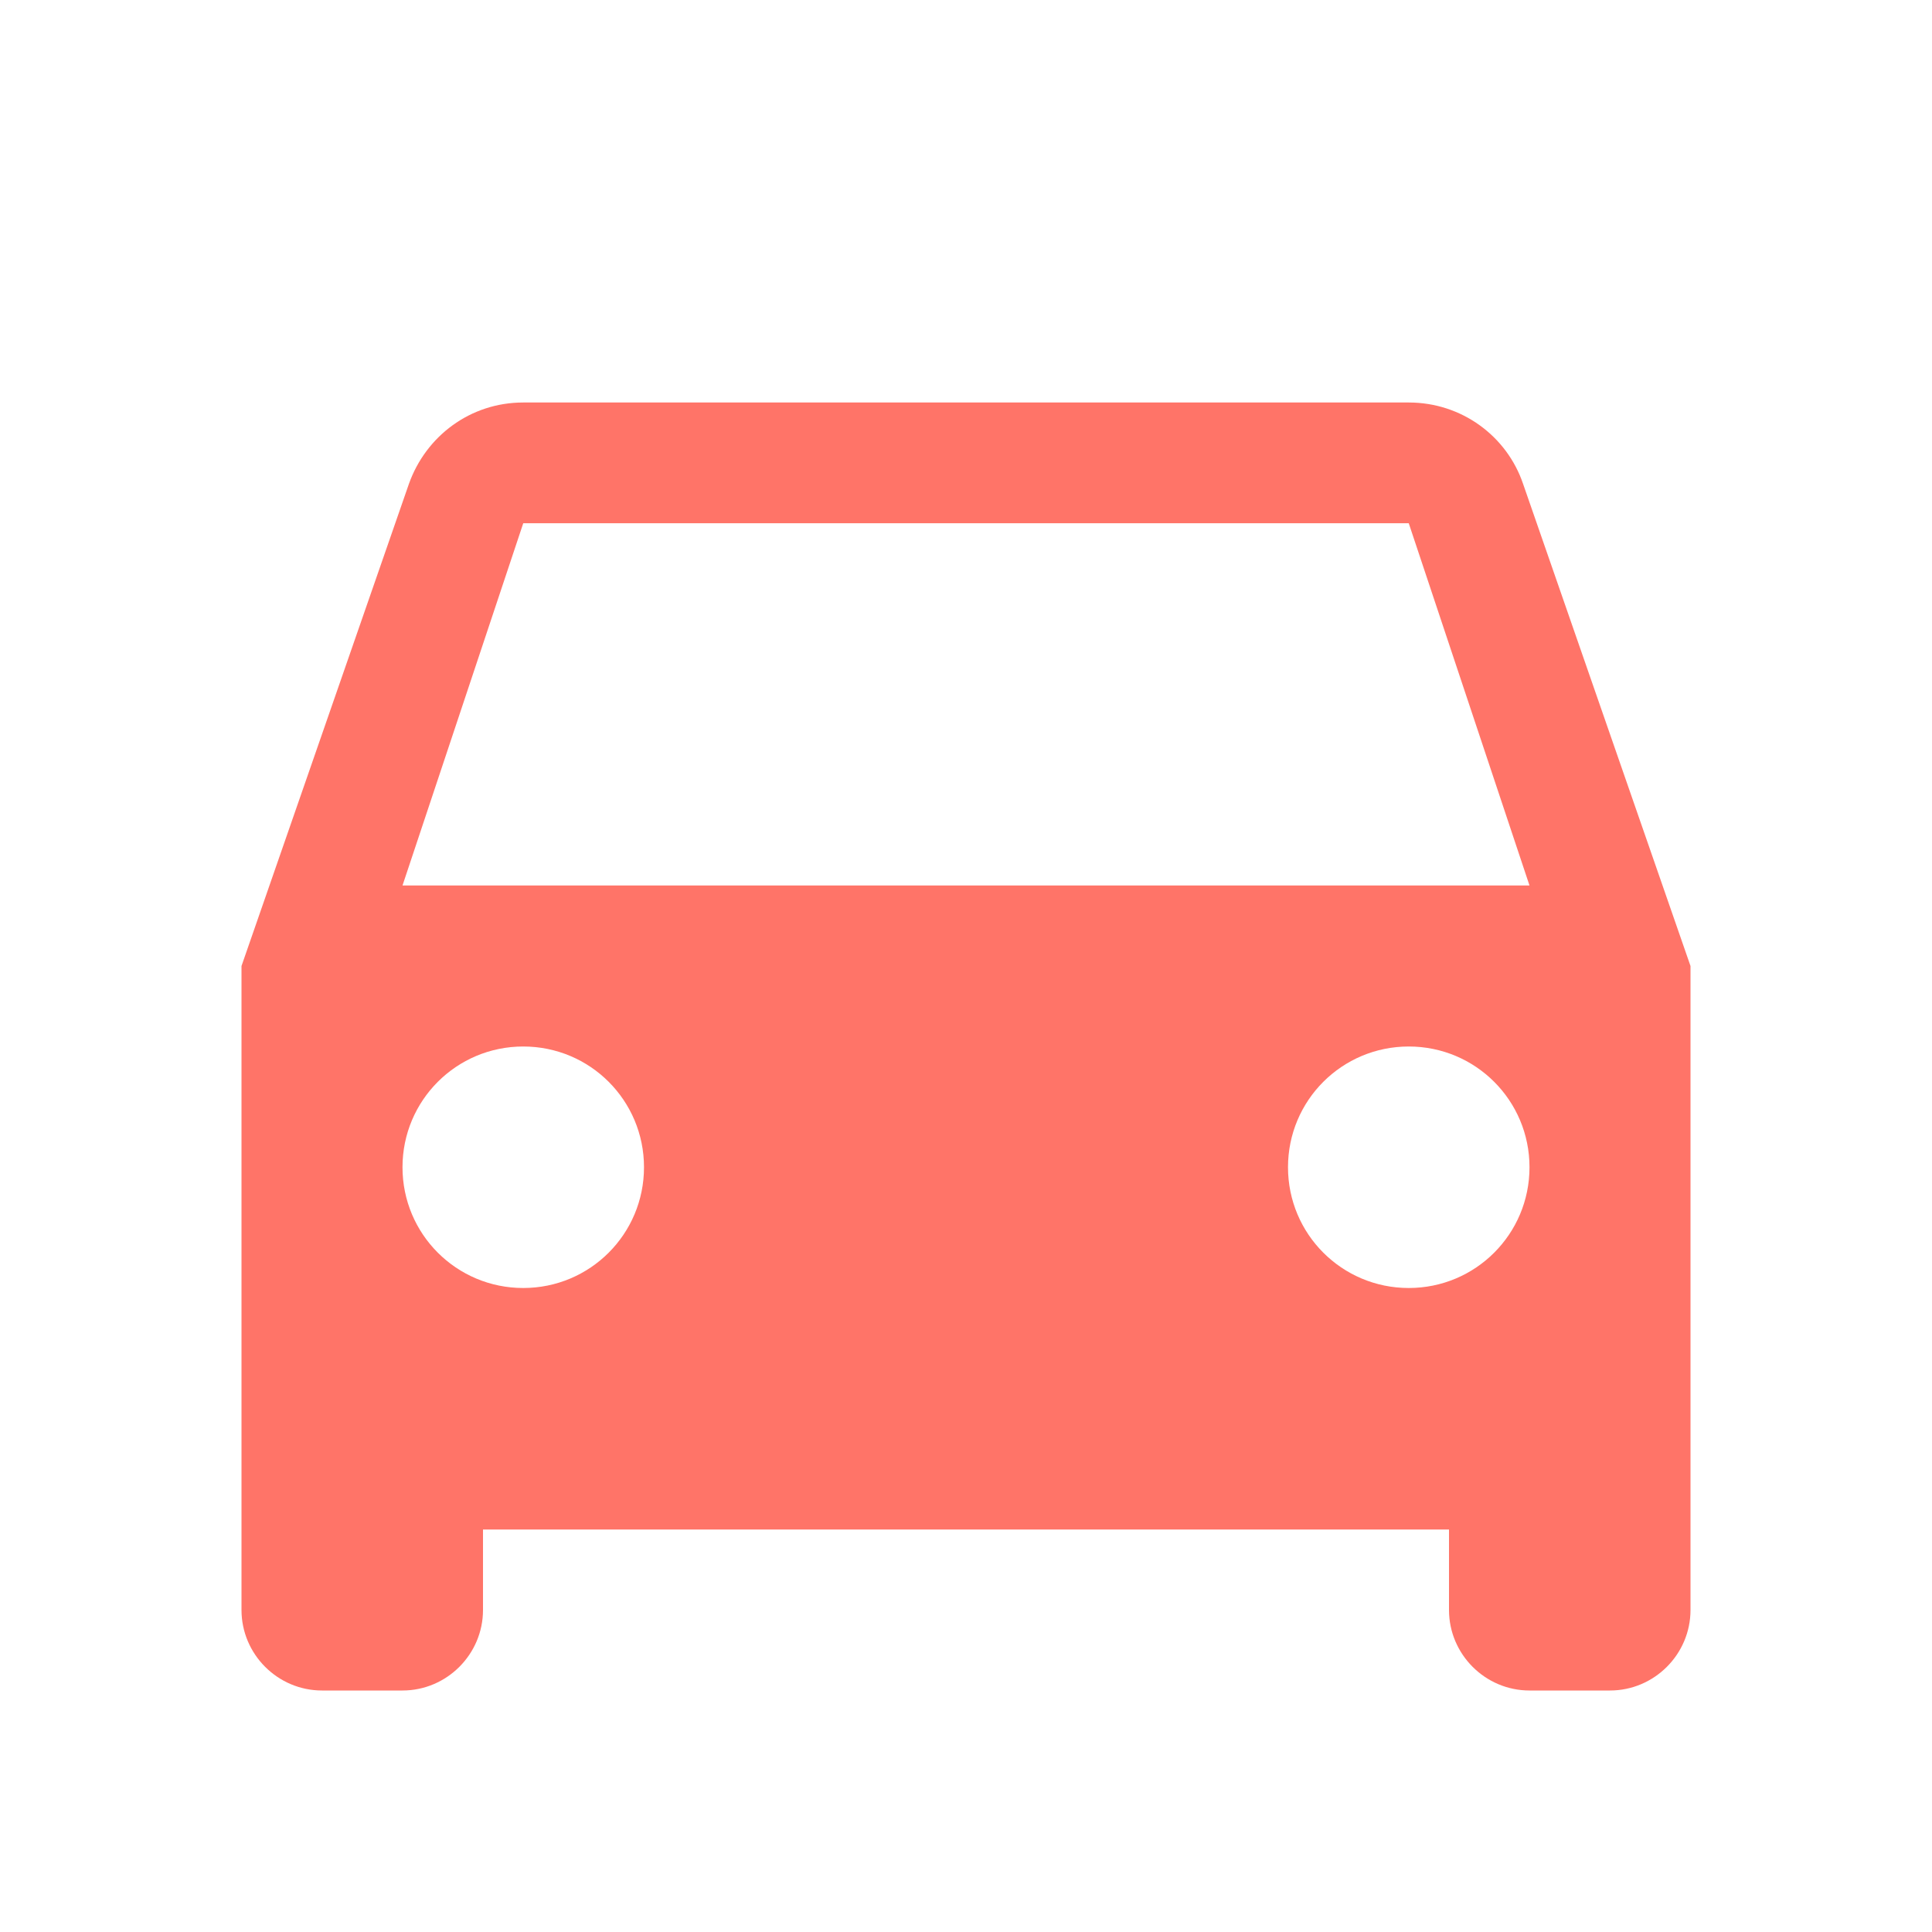
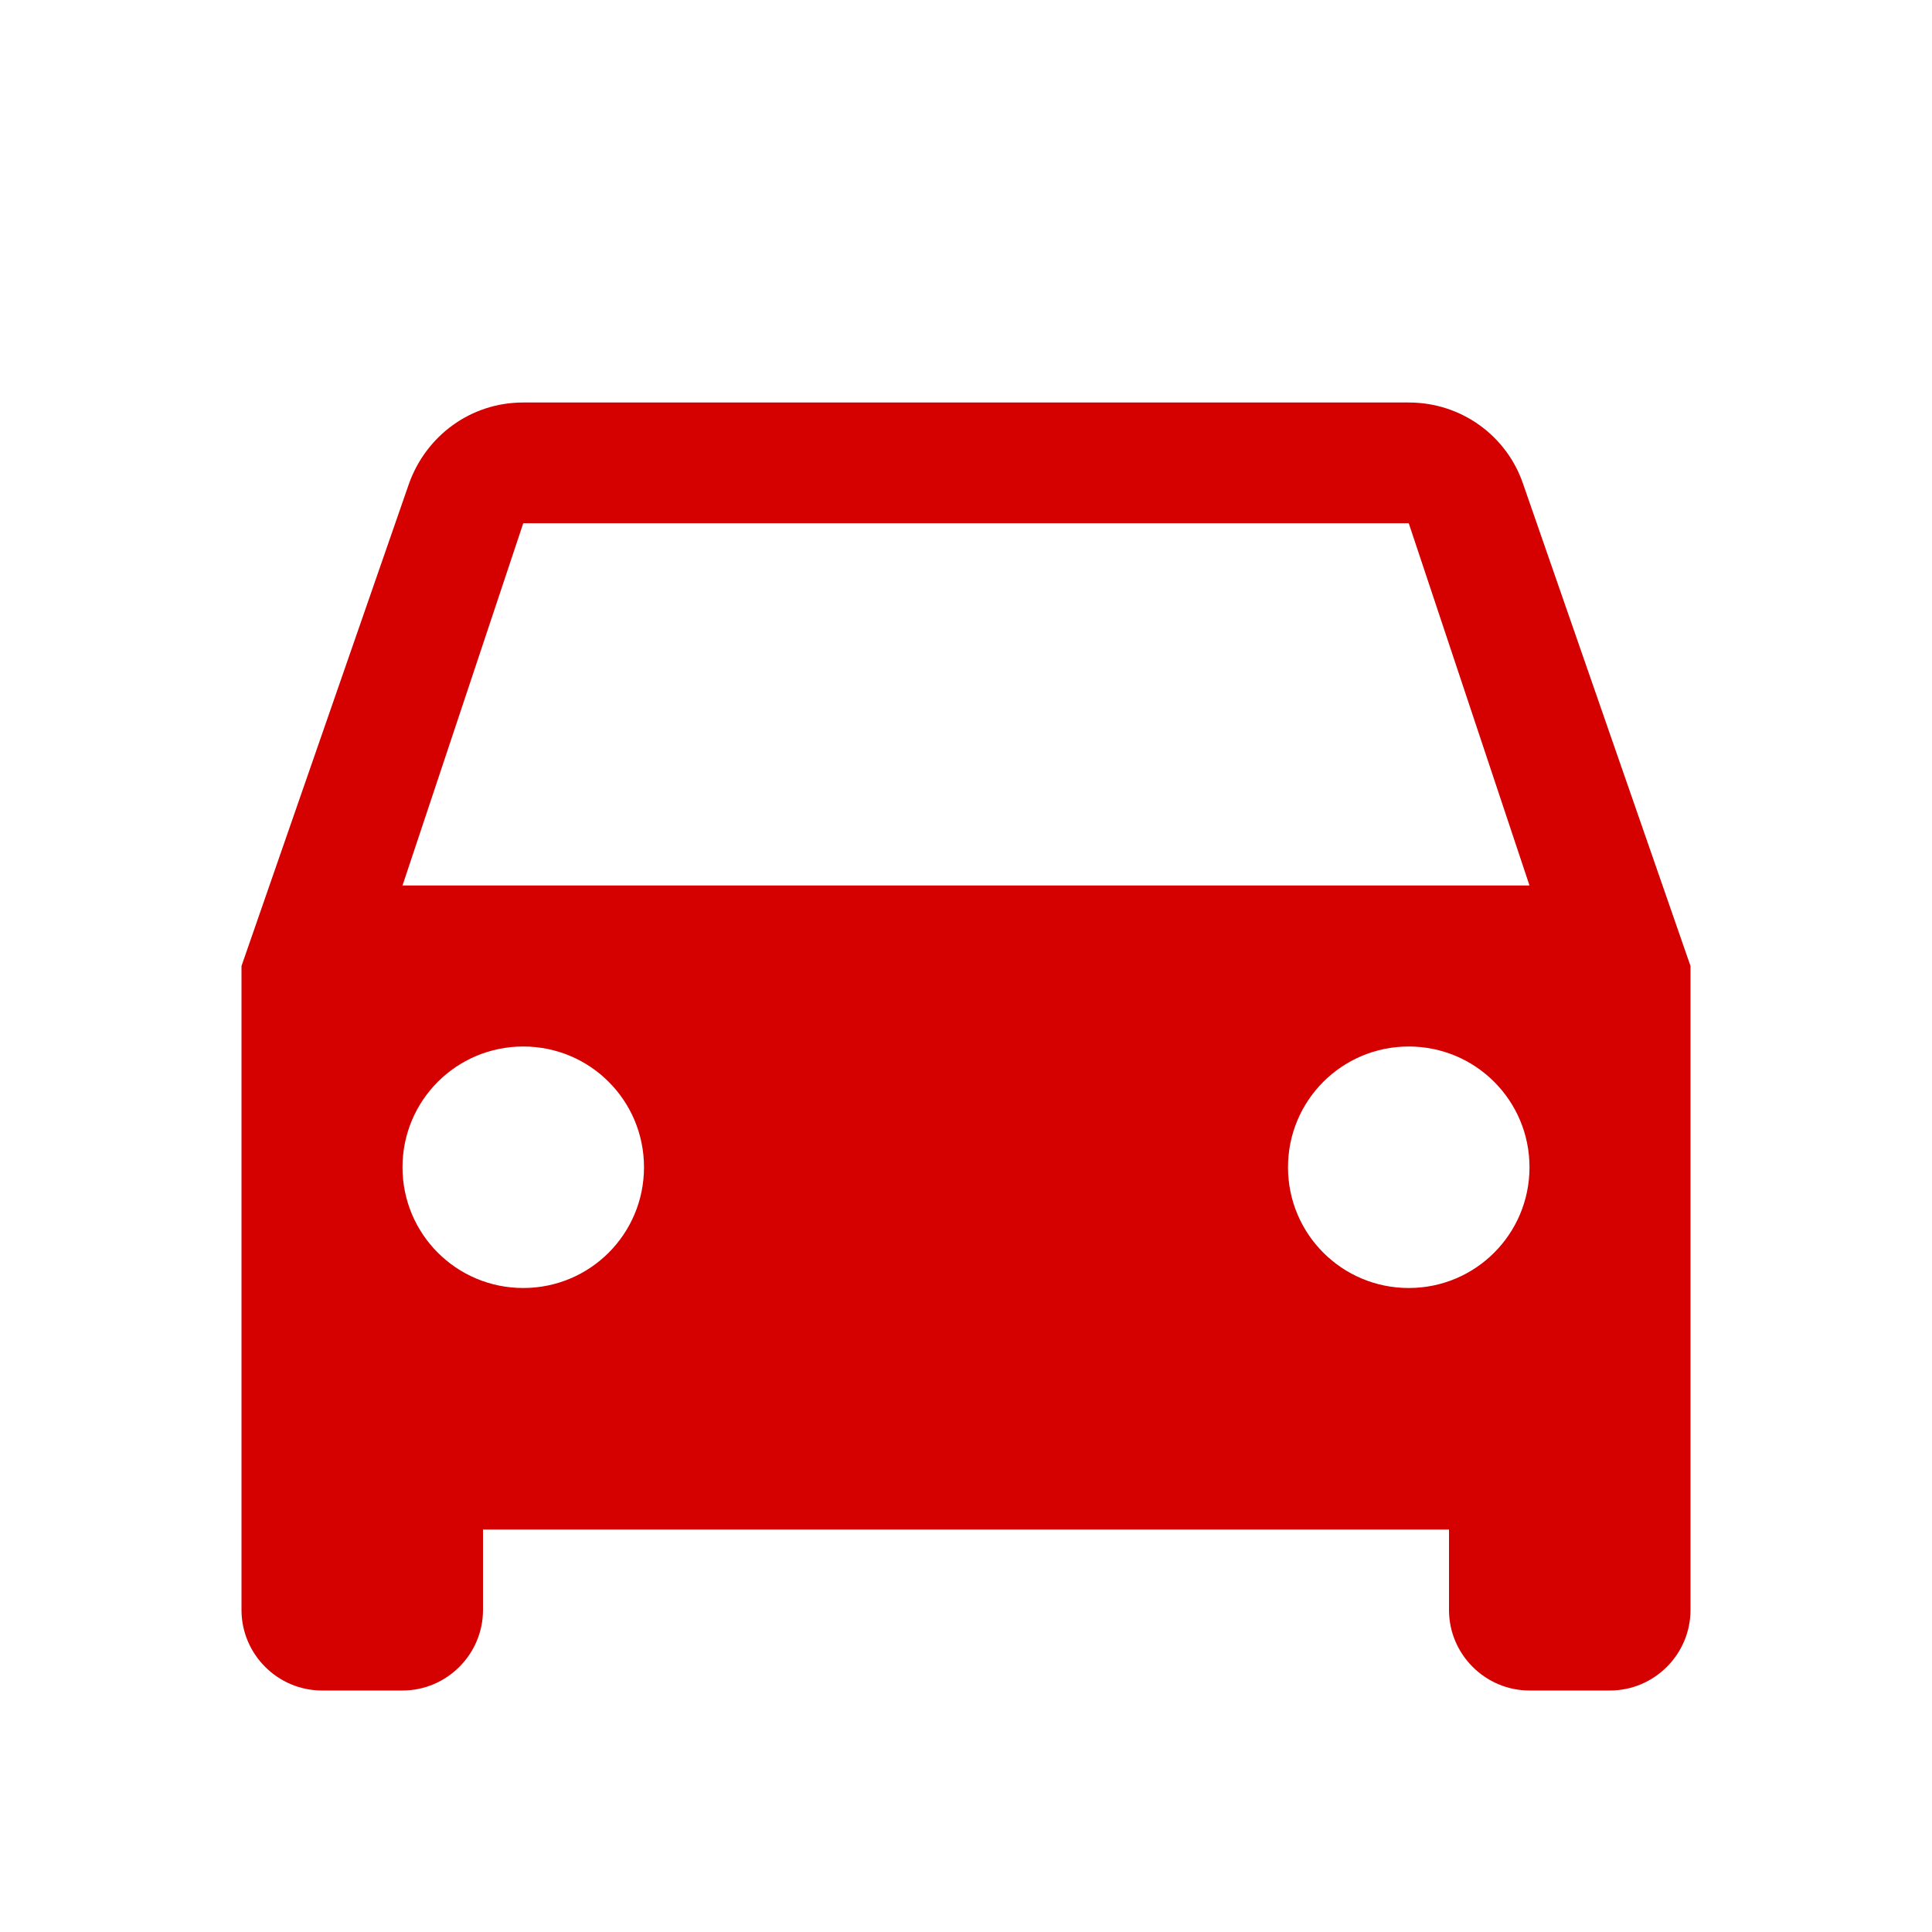
- <svg xmlns="http://www.w3.org/2000/svg" fill="#FF7468" height="24" viewBox="0 0 24 24" width="24">
+ <svg xmlns="http://www.w3.org/2000/svg" fill="#d50000" height="24" viewBox="0 0 24 24" width="24">
  <path d="M18.92 6.01C18.72 5.42 18.16 5 17.5 5h-11c-.66 0-1.21.42-1.42 1.01L3 12v8c0 .55.45 1 1 1h1c.55 0 1-.45 1-1v-1h12v1c0 .55.45 1 1 1h1c.55 0 1-.45 1-1v-8l-2.08-5.99zM6.5 16c-.83 0-1.5-.67-1.5-1.5S5.67 13 6.5 13s1.5.67 1.5 1.5S7.33 16 6.5 16zm11 0c-.83 0-1.5-.67-1.5-1.5s.67-1.5 1.5-1.5 1.5.67 1.5 1.5-.67 1.5-1.5 1.5zM5 11l1.5-4.5h11L19 11H5z" />
  <path d="M0 0h24v24H0z" fill="none" />
</svg>
